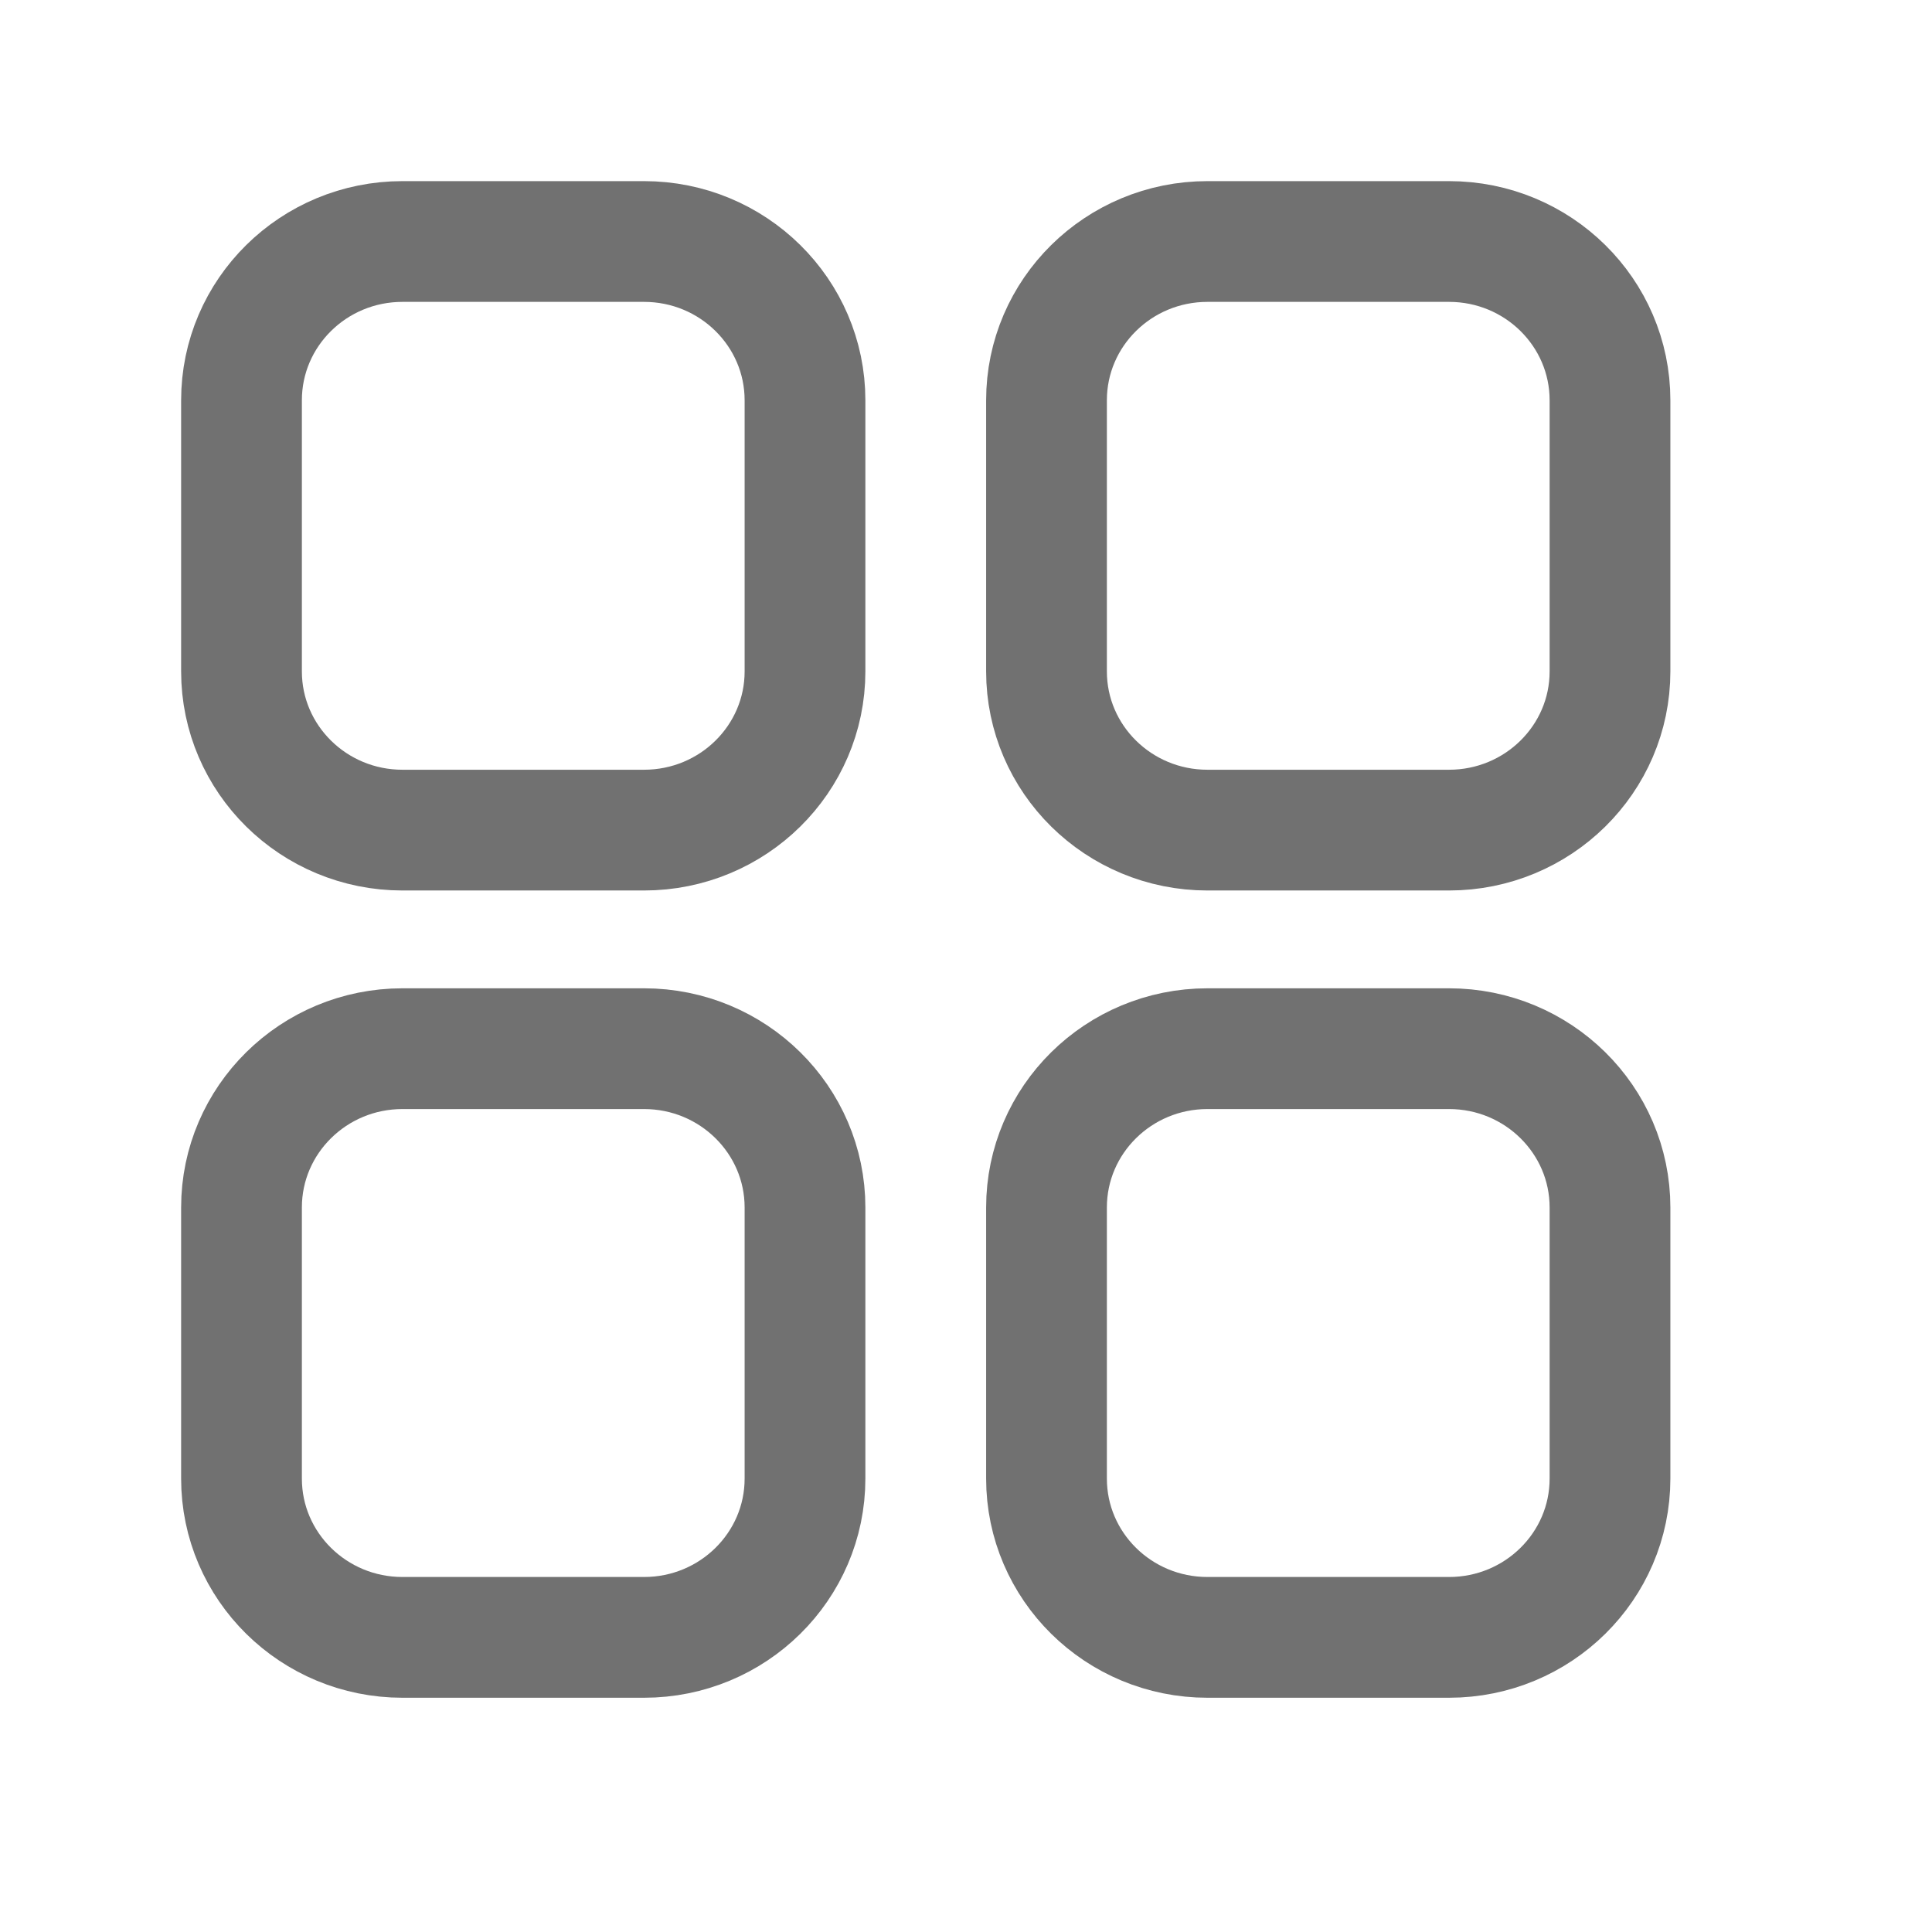
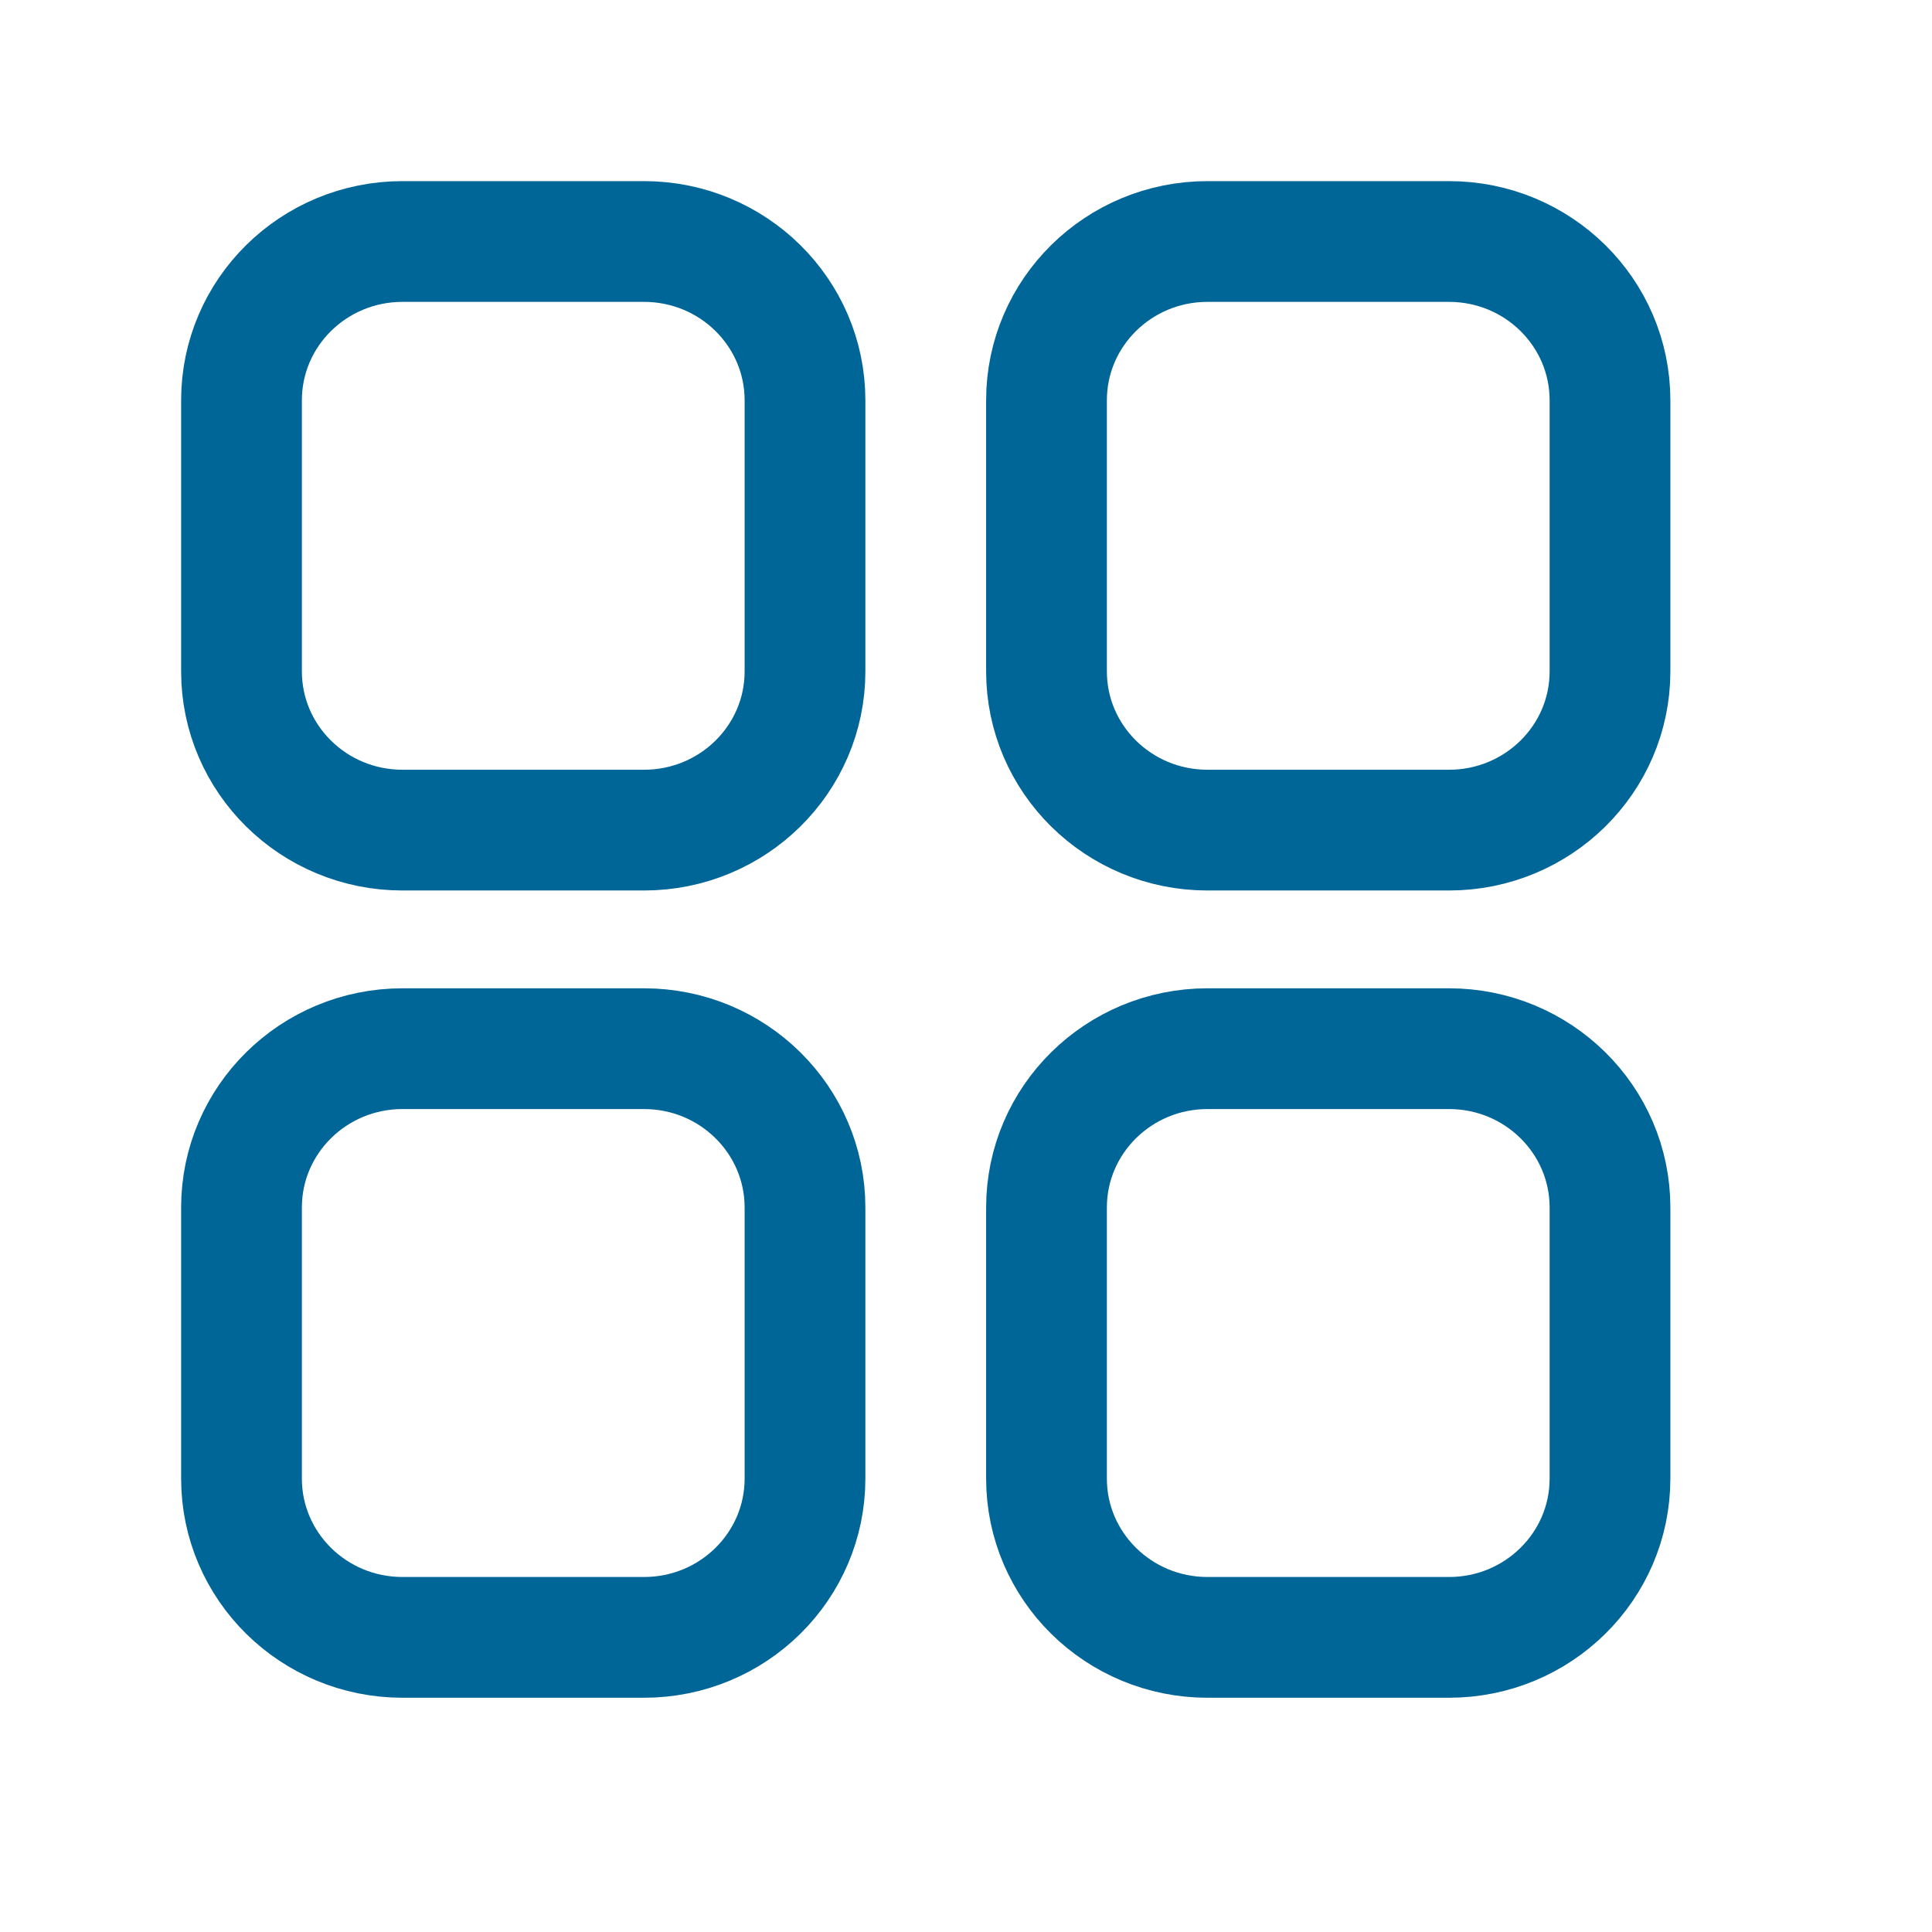
<svg xmlns="http://www.w3.org/2000/svg" width="24" height="24" viewBox="0 0 24 24" fill="none">
-   <path d="M18 3C19.105 3 20 3.883 20 4.973L20 8.34C20 9.429 19.105 10.312 18 10.312H15C13.895 10.312 13 9.429 13 8.34L13 4.973C13 3.883 13.895 3 15 3L18 3Z" stroke="#717171" stroke-width="1.5" stroke-linecap="round" stroke-linejoin="round" />
-   <path d="M5 3C3.895 3 3 3.883 3 4.973L3 8.34C3 9.429 3.895 10.312 5 10.312H8C9.105 10.312 10 9.429 10 8.34L10 4.973C10 3.883 9.105 3 8 3L5 3Z" stroke="#717171" stroke-width="1.5" stroke-linecap="round" stroke-linejoin="round" />
-   <path d="M18 13.027C19.105 13.027 20 13.911 20 15V18.367C20 19.457 19.105 20.34 18 20.34H15C13.895 20.34 13 19.457 13 18.367L13 15C13 13.911 13.895 13.027 15 13.027H18Z" stroke="#717171" stroke-width="1.5" stroke-linecap="round" stroke-linejoin="round" />
-   <path d="M5 13.027C3.895 13.027 3 13.911 3 15L3 18.367C3 19.457 3.895 20.34 5 20.34H8C9.105 20.34 10 19.457 10 18.367L10 15C10 13.911 9.105 13.027 8 13.027H5Z" stroke="#717171" stroke-width="1.5" stroke-linecap="round" stroke-linejoin="round" />
+   <path d="M18 3C19.105 3 20 3.883 20 4.973L20 8.34C20 9.429 19.105 10.312 18 10.312H15C13.895 10.312 13 9.429 13 8.34L13 4.973C13 3.883 13.895 3 15 3L18 3Z" stroke="#006597" stroke-width="1.5" stroke-linecap="round" stroke-linejoin="round" />
+   <path d="M5 3C3.895 3 3 3.883 3 4.973L3 8.34C3 9.429 3.895 10.312 5 10.312H8C9.105 10.312 10 9.429 10 8.34L10 4.973C10 3.883 9.105 3 8 3L5 3Z" stroke="#006597" stroke-width="1.5" stroke-linecap="round" stroke-linejoin="round" />
+   <path d="M18 13.027C19.105 13.027 20 13.911 20 15V18.367C20 19.457 19.105 20.34 18 20.34H15C13.895 20.34 13 19.457 13 18.367L13 15C13 13.911 13.895 13.027 15 13.027H18Z" stroke="#006597" stroke-width="1.5" stroke-linecap="round" stroke-linejoin="round" />
+   <path d="M5 13.027C3.895 13.027 3 13.911 3 15L3 18.367C3 19.457 3.895 20.34 5 20.34H8C9.105 20.34 10 19.457 10 18.367L10 15C10 13.911 9.105 13.027 8 13.027H5Z" stroke="#006597" stroke-width="1.5" stroke-linecap="round" stroke-linejoin="round" />
</svg>
